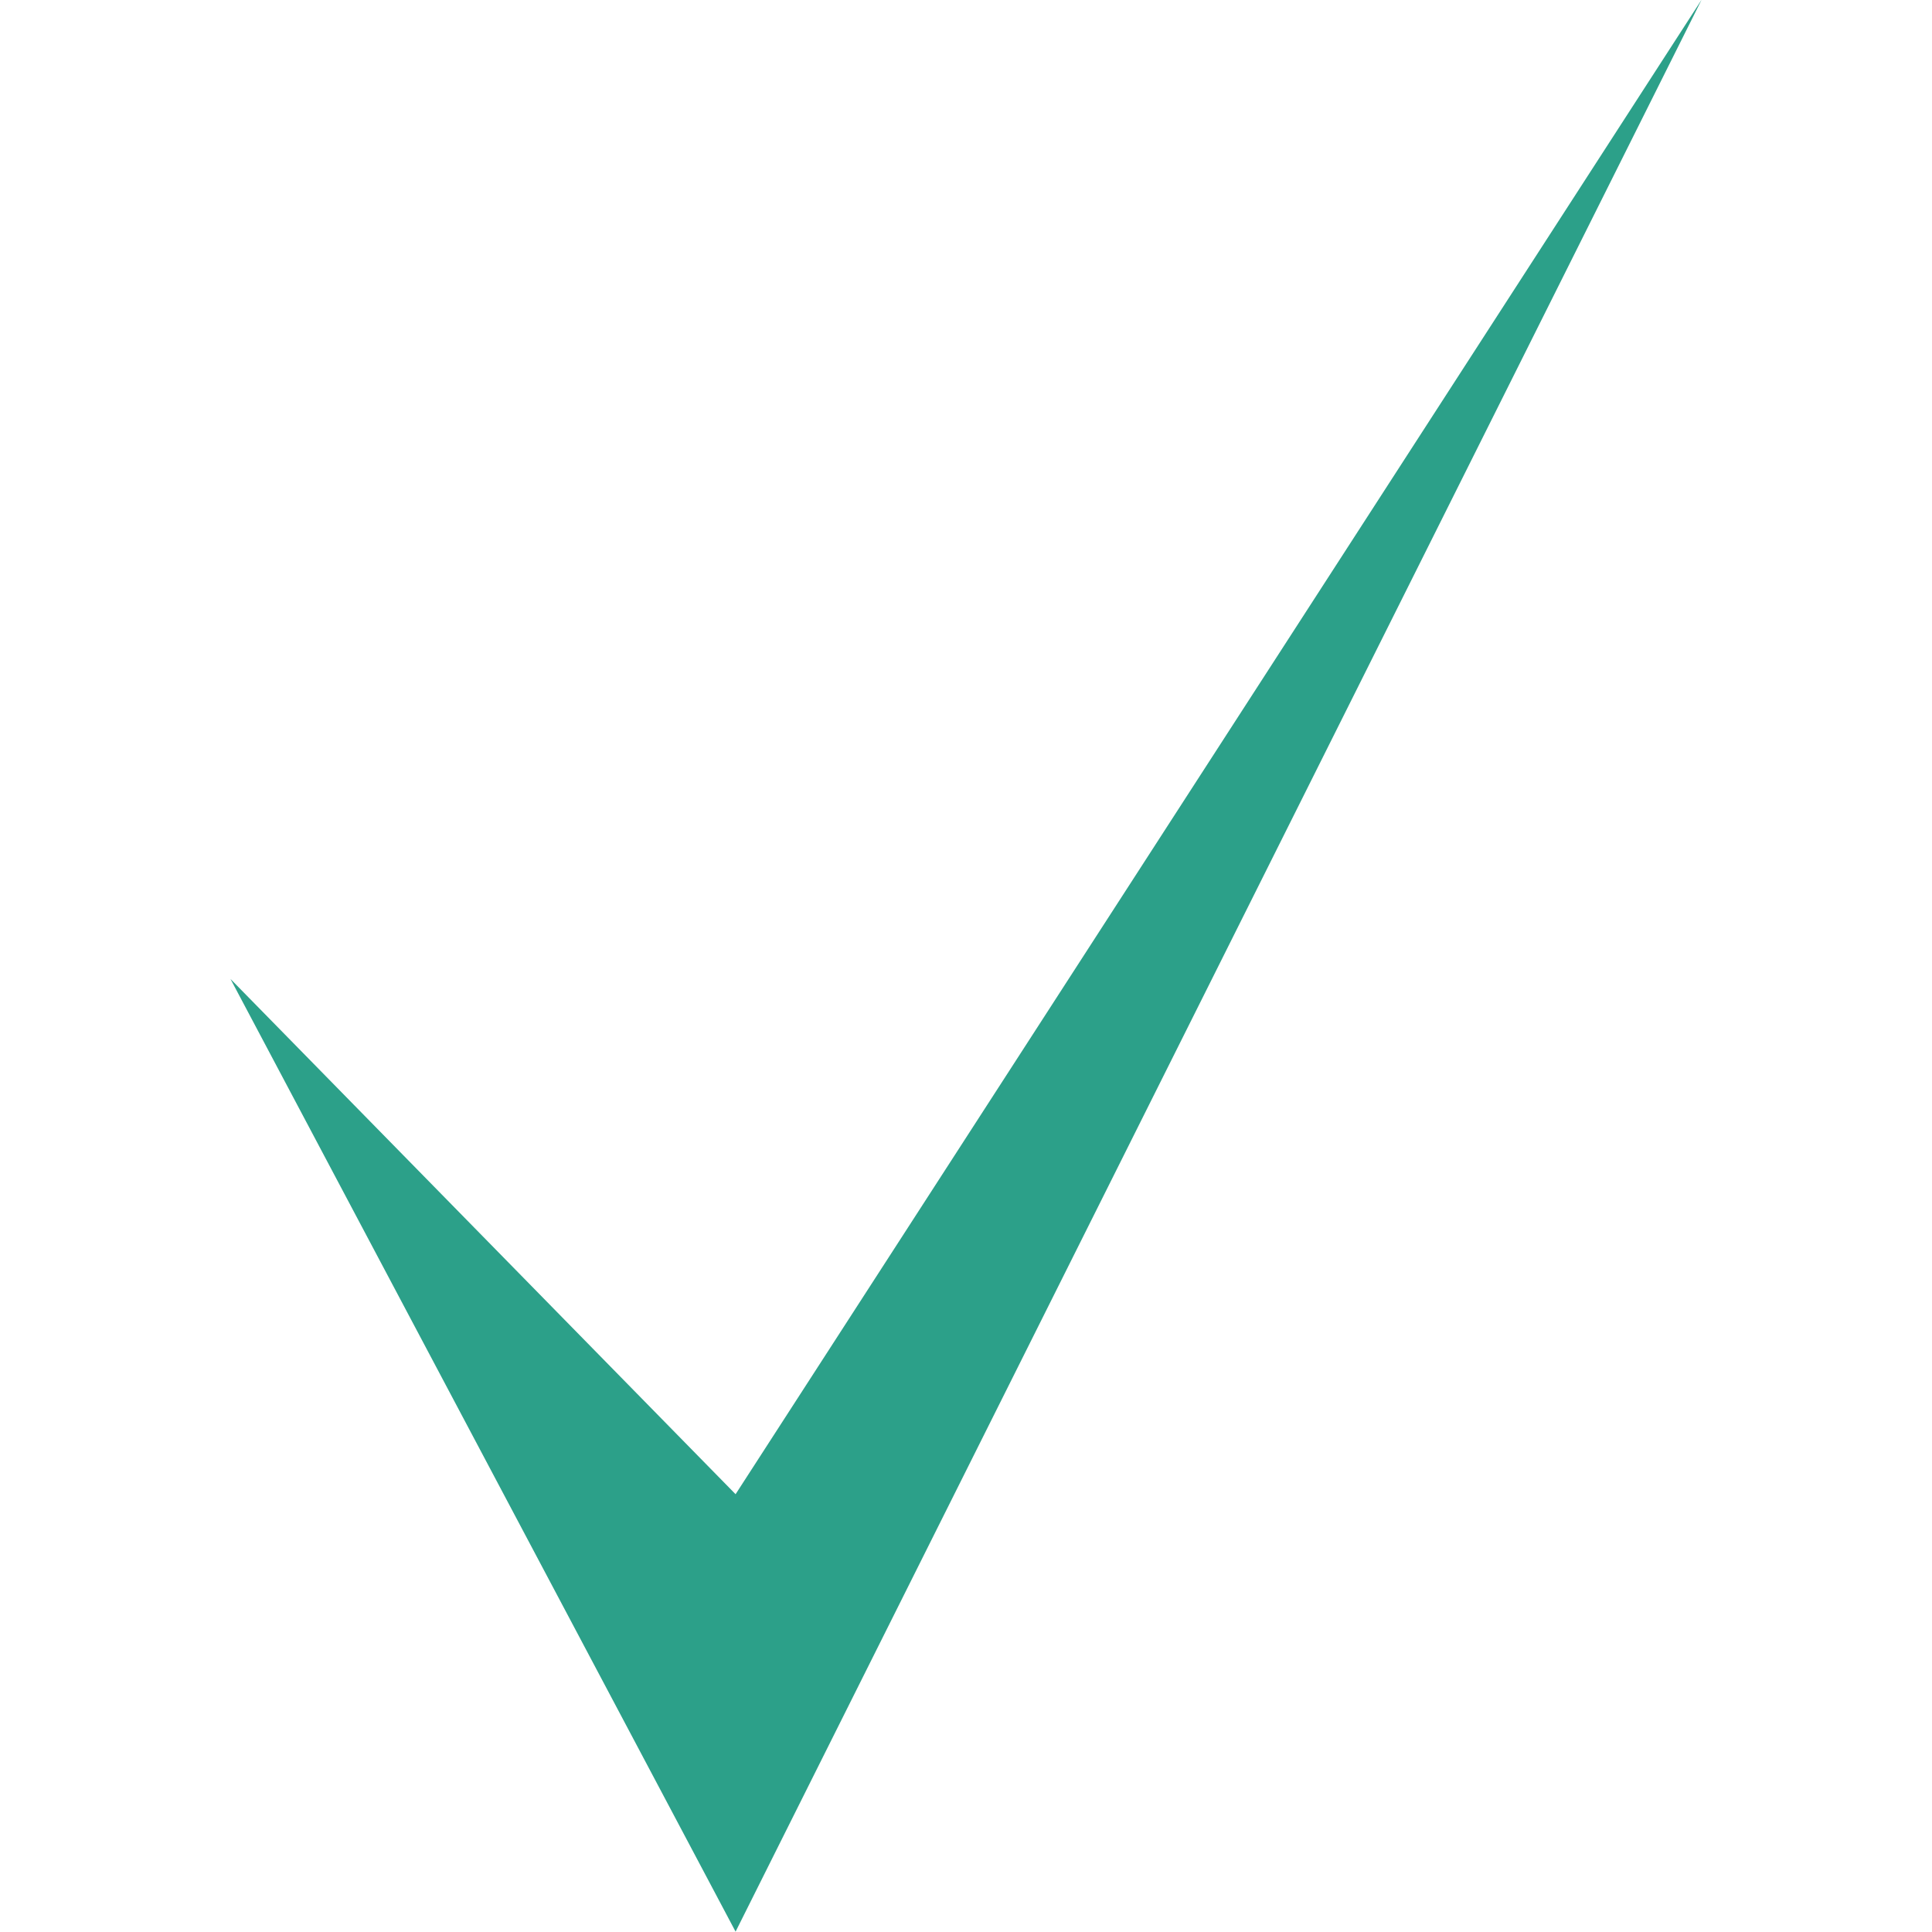
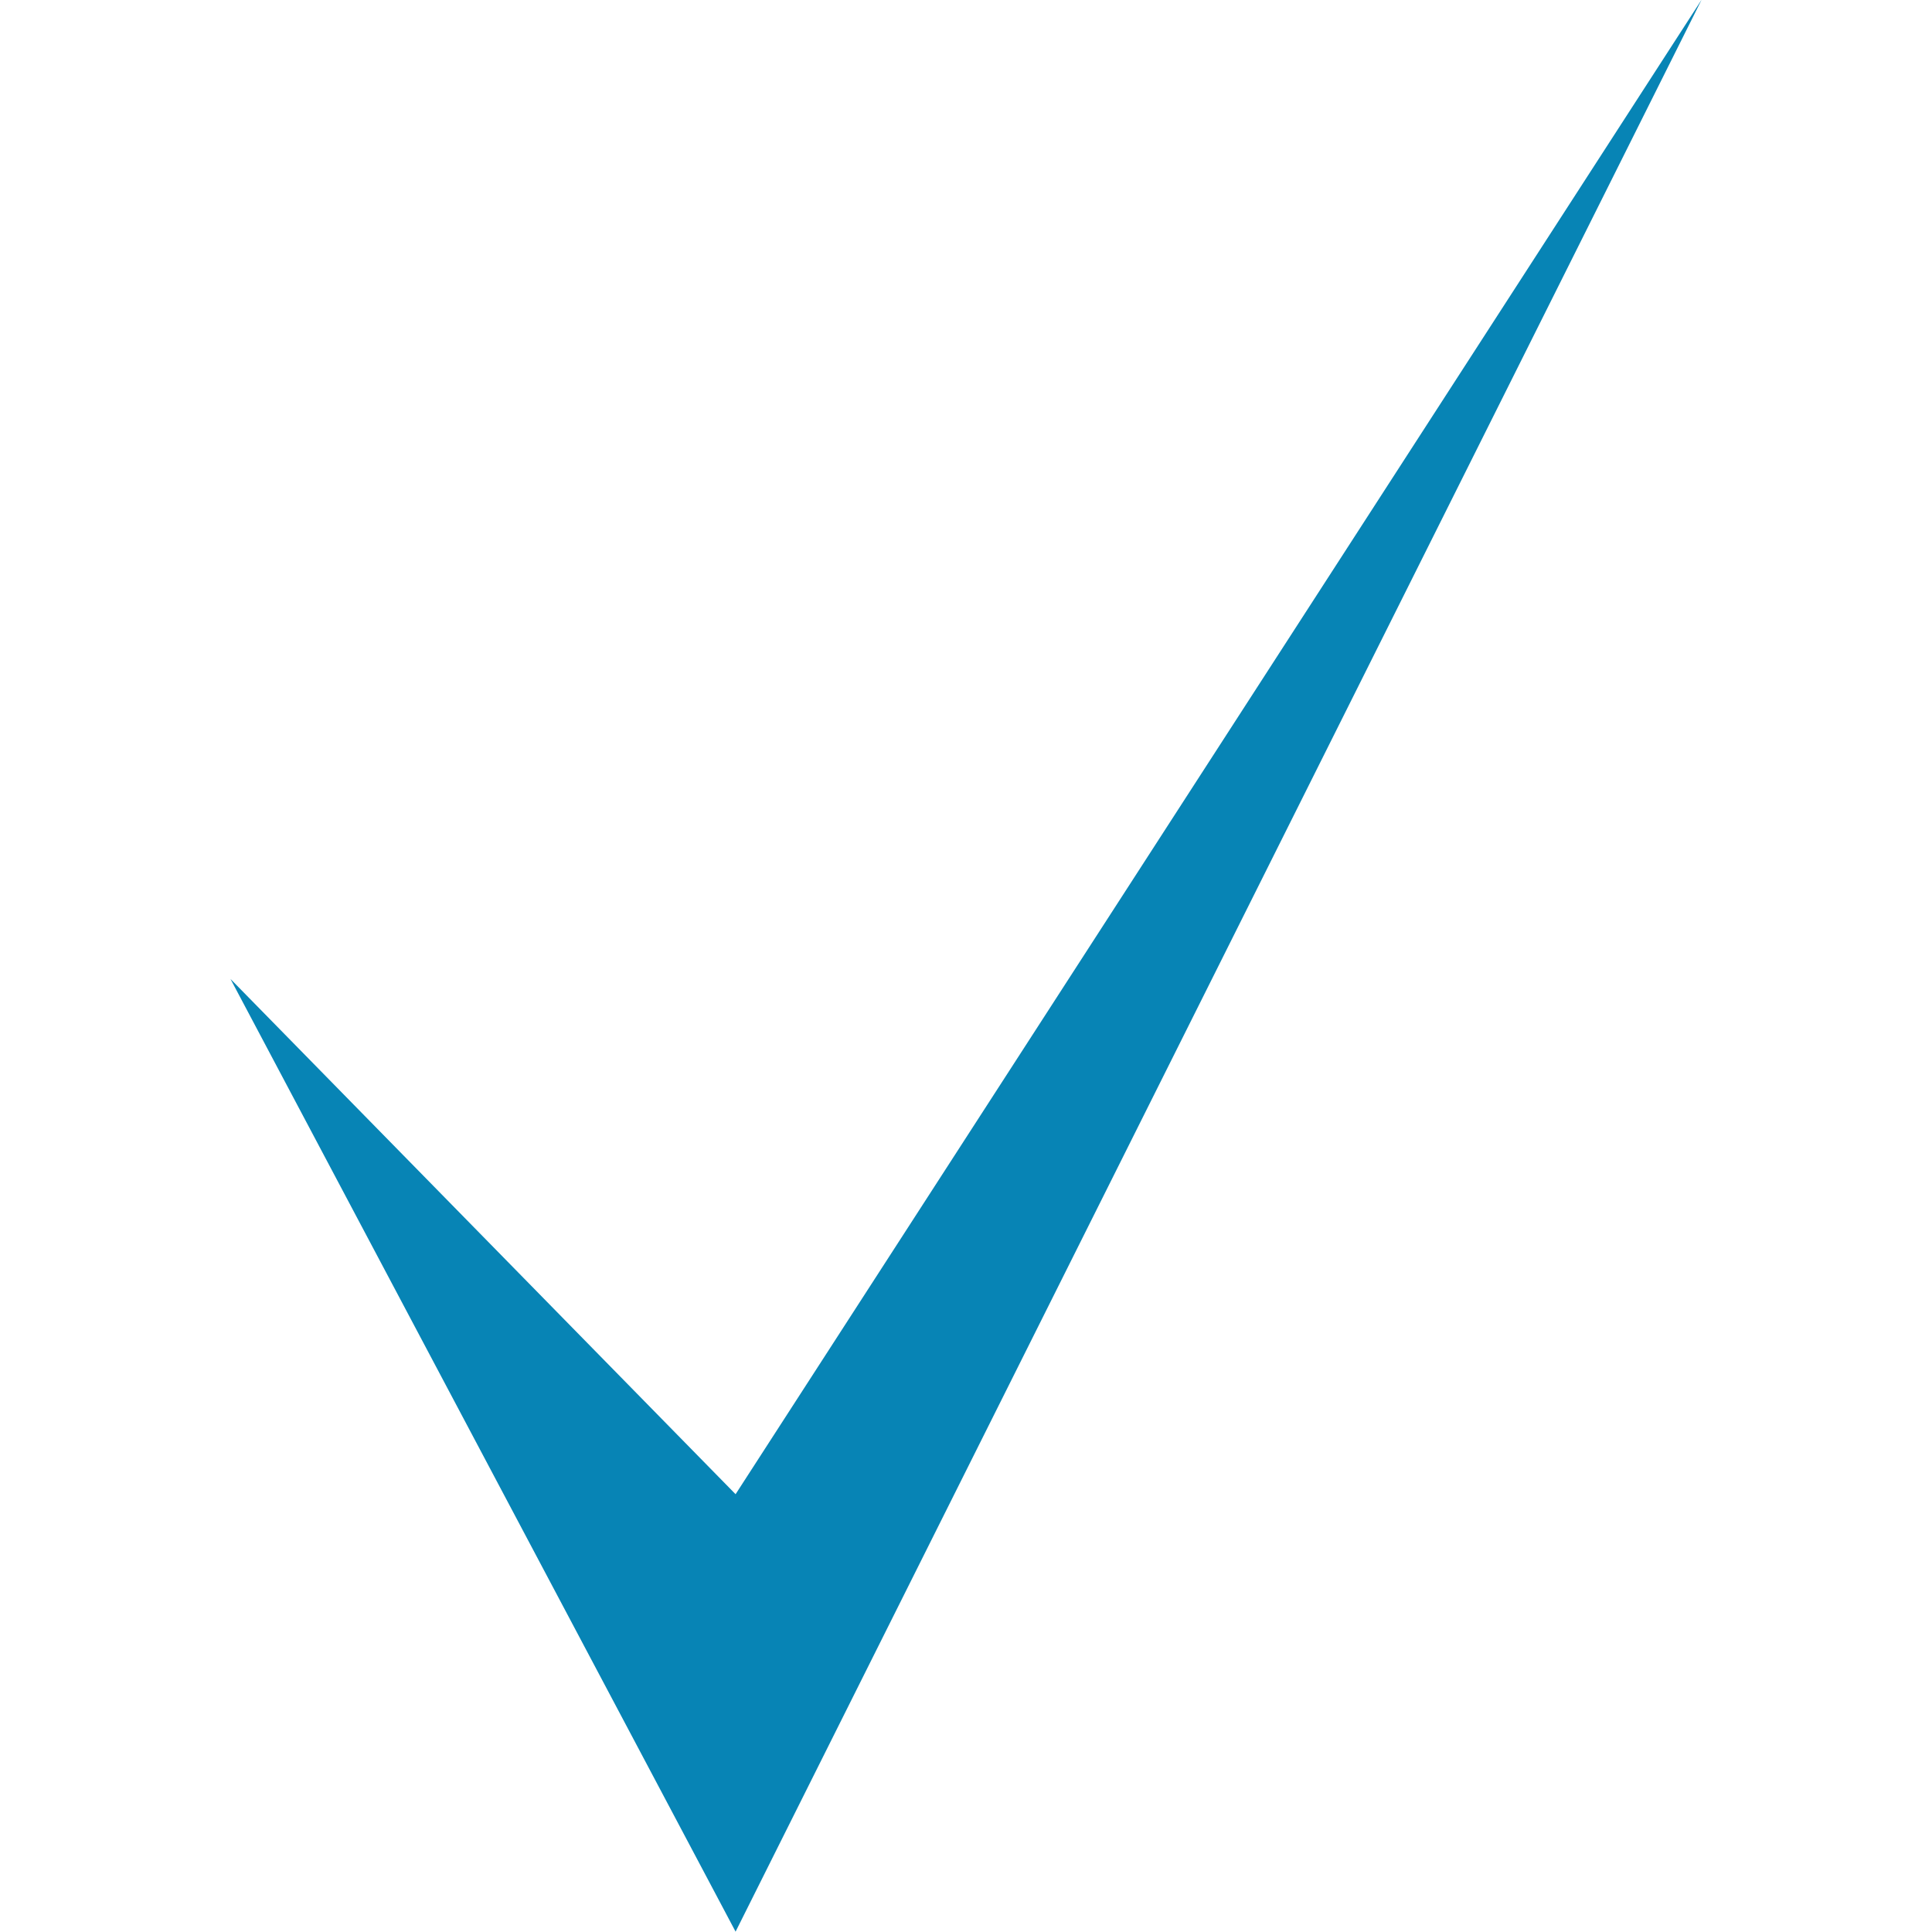
<svg xmlns="http://www.w3.org/2000/svg" width="64" height="64" version="1.1" viewBox="0 0 16.933 16.933" id="svg872">
  <defs id="defs876" />
-   <g transform="translate(0 -280.07)" id="g870" style="fill:#2ca089;fill-opacity:1">
-     <path d="m2.02 288.65 4.427 4.516 8.467-13.099-8.467 16.933z" fill="#008000" id="path866" style="fill:#2ca089;fill-opacity:1" />
-     <ellipse cx="5.929" cy="285.14" r="7.512" fill="none" style="paint-order:markers stroke fill;fill:#2ca089;fill-opacity:1" id="ellipse868" />
+   <g transform="translate(0 -280.07)" id="g870" style="fill:#0784b5;fill-opacity:1">
+     <path d="m2.02 288.65 4.427 4.516 8.467-13.099-8.467 16.933z" fill="#008000" id="path866" style="fill:#0784b5;fill-opacity:1" />
+     <ellipse cx="5.929" cy="285.14" r="7.512" fill="none" style="paint-order:markers stroke fill;fill:#0784b5;fill-opacity:1" id="ellipse868" />
  </g>
</svg>
